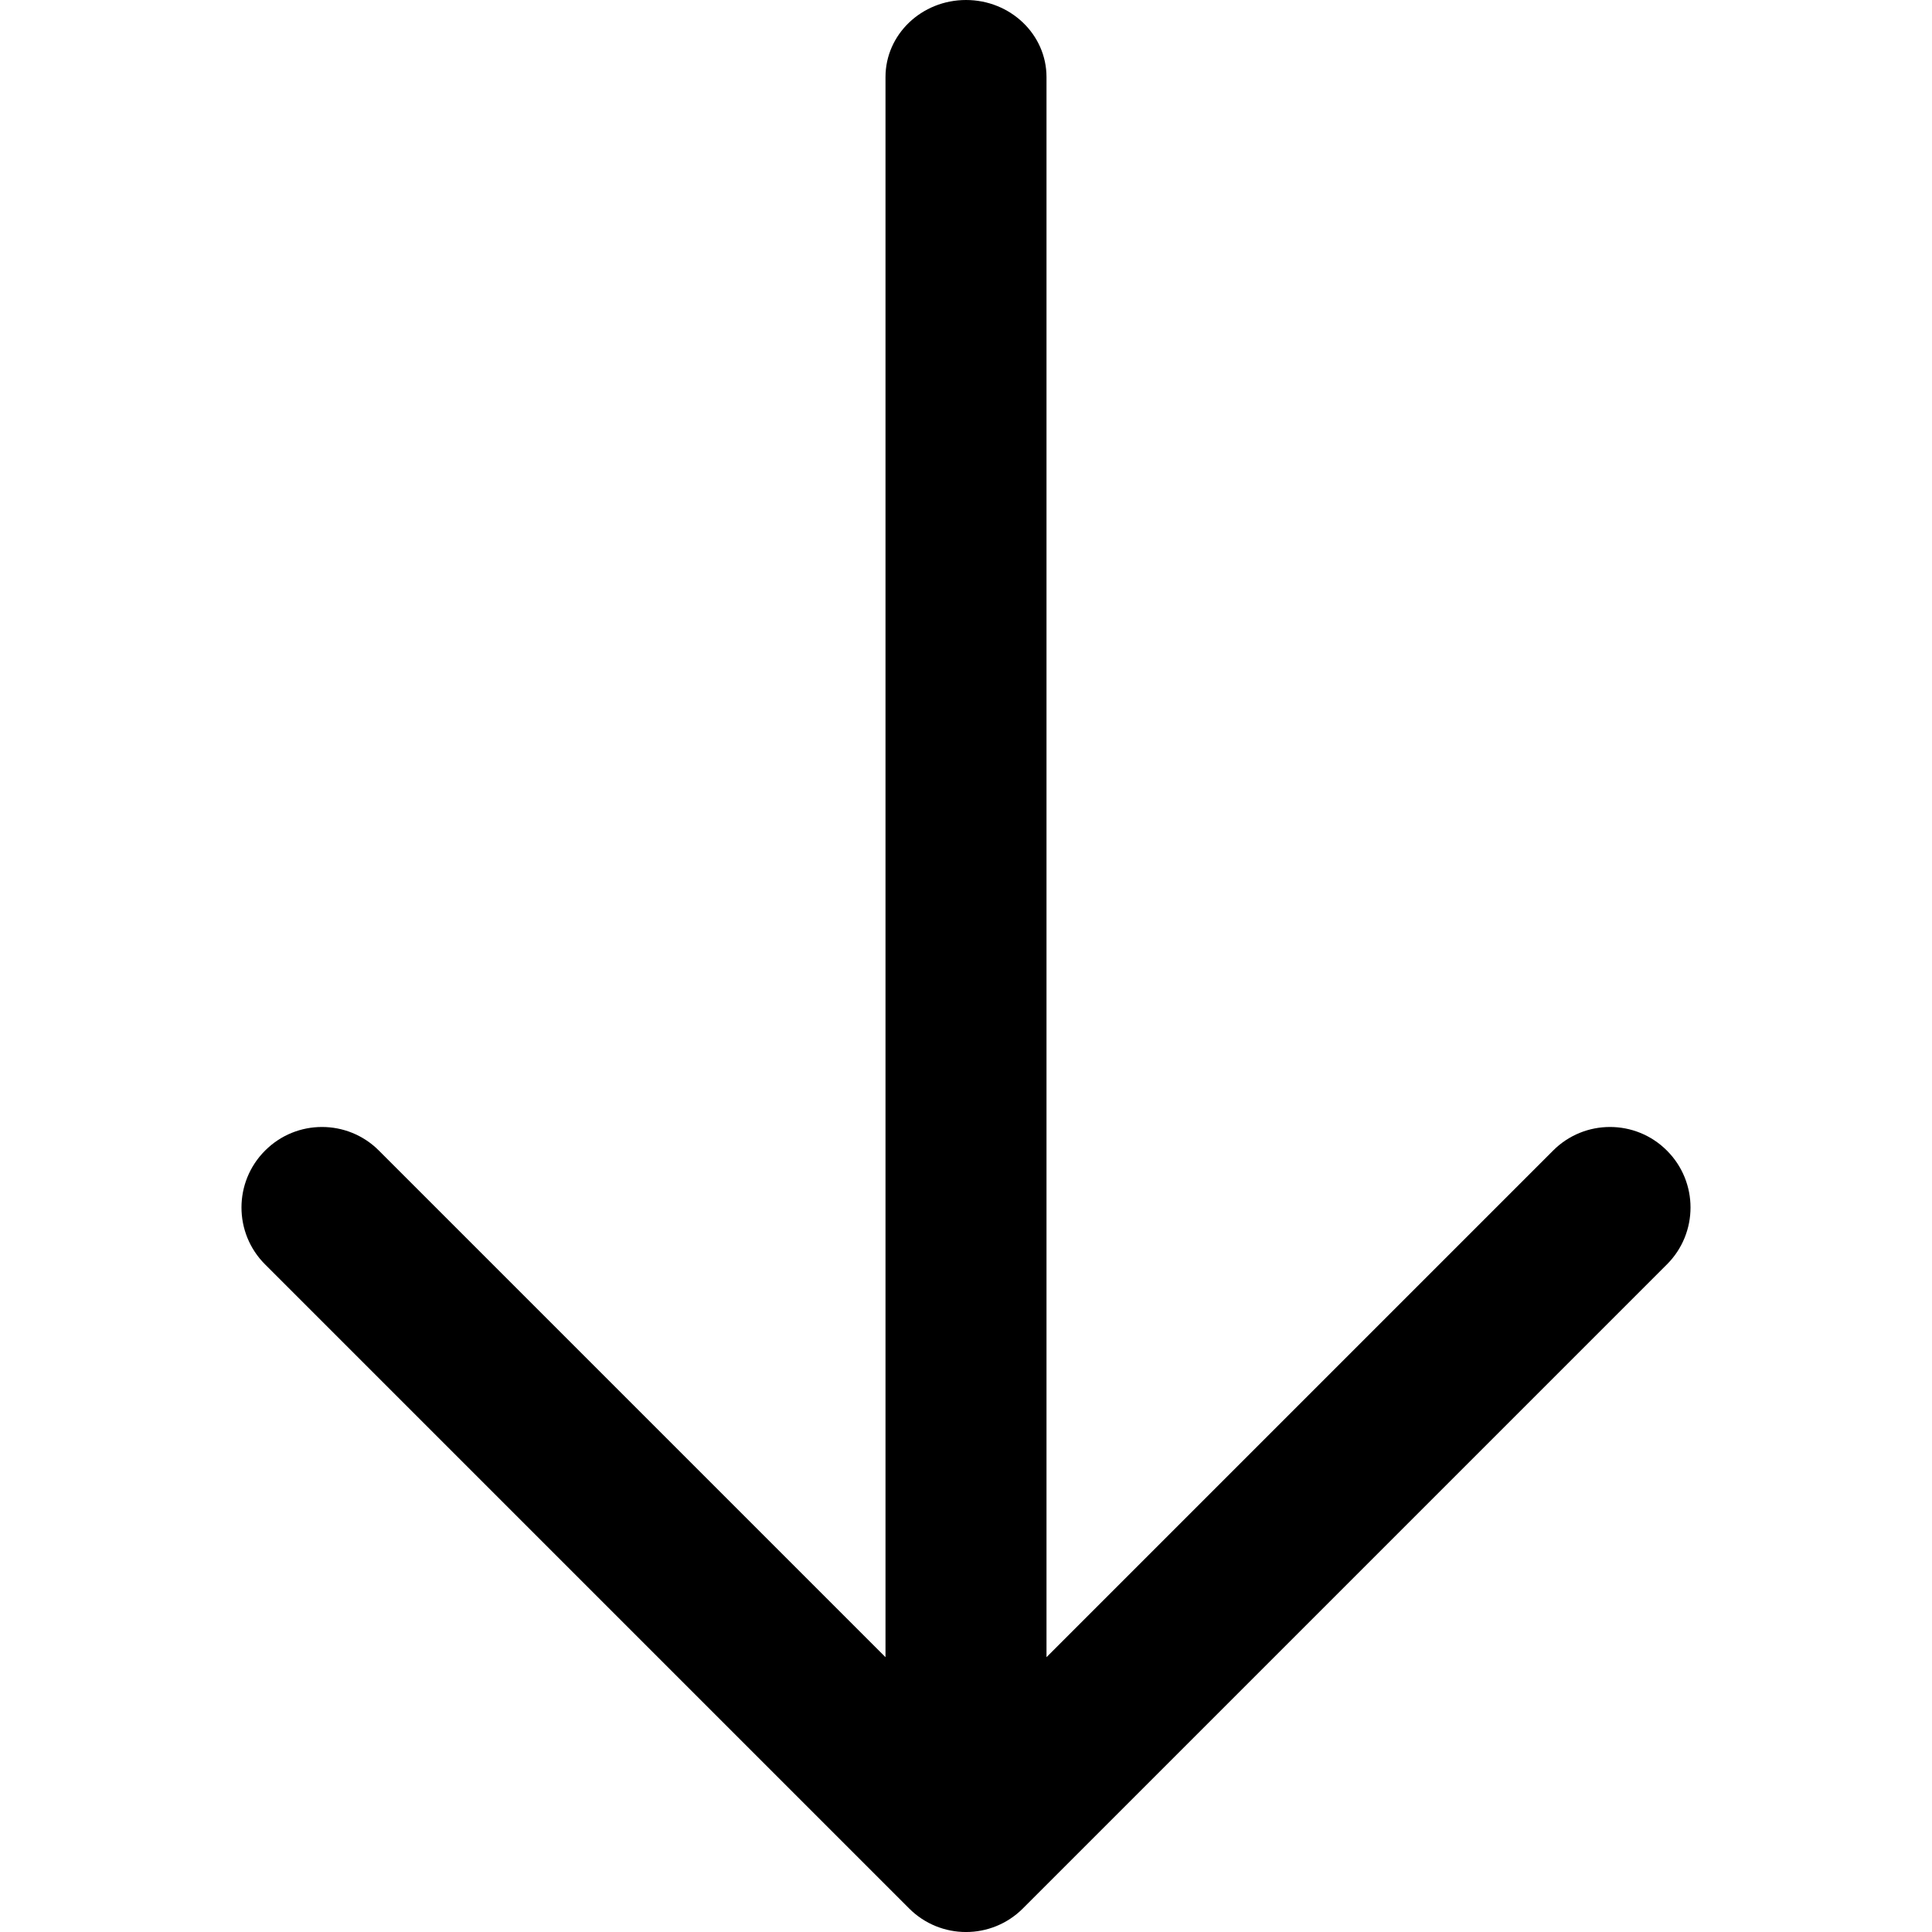
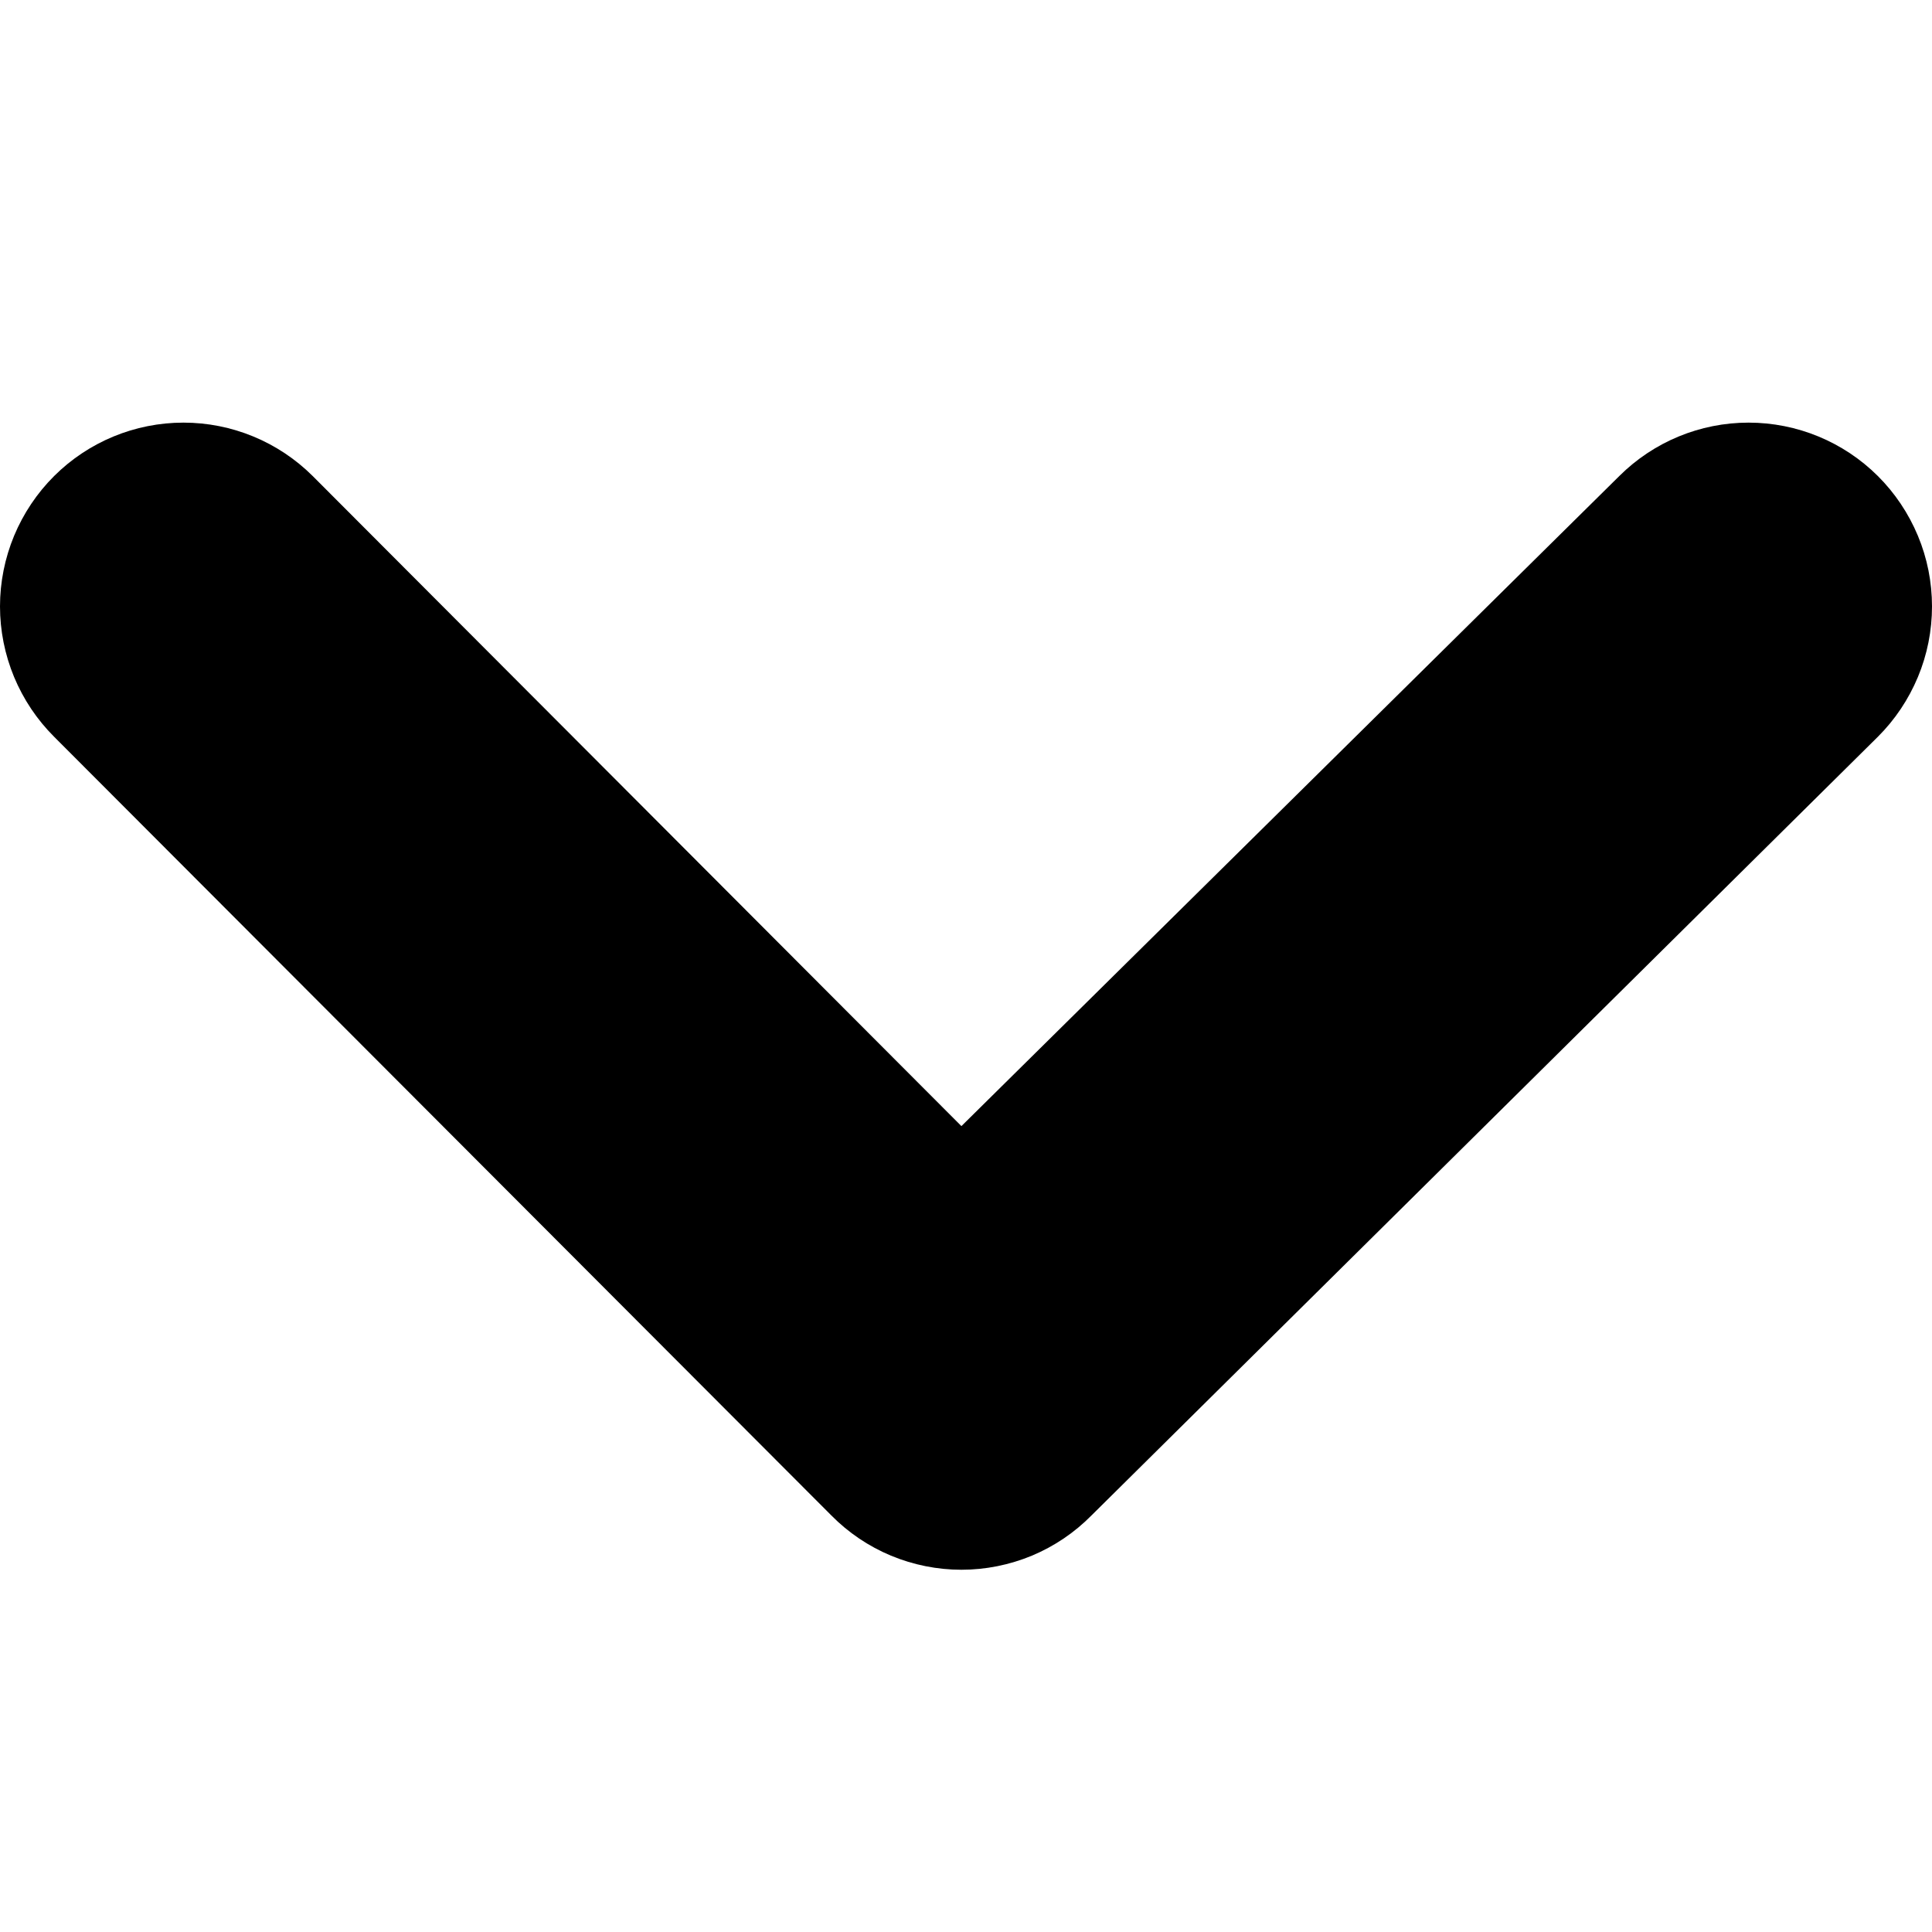
- <svg xmlns="http://www.w3.org/2000/svg" width="24px" height="24px" viewBox="0 0 24 24" version="1.1">
-   <defs />
-   <g id="Page-1" stroke="none" stroke-width="1" fill="none" fill-rule="evenodd">
-     <g id="ArrowDown24" fill="#000000" fill-rule="nonzero">
-       <path d="M11,20.586 L11,0.957 C11,0.428 11.448,0 12,0 C12.552,0 13,0.428 13,0.957 L13,20.586 L19.293,14.293 C19.683,13.902 20.317,13.902 20.707,14.293 C21.098,14.683 21.098,15.317 20.707,15.707 L12.707,23.707 C12.317,24.098 11.683,24.098 11.293,23.707 L3.293,15.707 C2.902,15.317 2.902,14.683 3.293,14.293 C3.683,13.902 4.317,13.902 4.707,14.293 L11,20.586 Z" />
-     </g>
-   </g>
+ <svg xmlns="http://www.w3.org/2000/svg" width="24" height="24" viewBox="0 0 24 24" fill="none">
+   <path d="M23.327 5.913C22.9 5.488 22.323 5.25 21.721 5.25C21.12 5.25 20.543 5.488 20.116 5.913L11.943 13.989L3.884 5.913C3.457 5.488 2.88 5.25 2.279 5.25C1.677 5.25 1.1 5.488 0.673 5.913C0.46 6.125 0.291 6.378 0.175 6.656C0.06 6.934 0 7.232 0 7.533C0 7.834 0.06 8.132 0.175 8.41C0.291 8.688 0.46 8.941 0.673 9.153L10.327 18.825C10.538 19.039 10.79 19.209 11.068 19.325C11.345 19.44 11.643 19.5 11.943 19.5C12.244 19.5 12.541 19.44 12.819 19.325C13.096 19.209 13.348 19.039 13.559 18.825L23.327 9.153C23.54 8.941 23.709 8.688 23.825 8.41C23.941 8.132 24 7.834 24 7.533C24 7.232 23.941 6.934 23.825 6.656C23.709 6.378 23.54 6.125 23.327 5.913Z" fill="currentColor" />
</svg>
